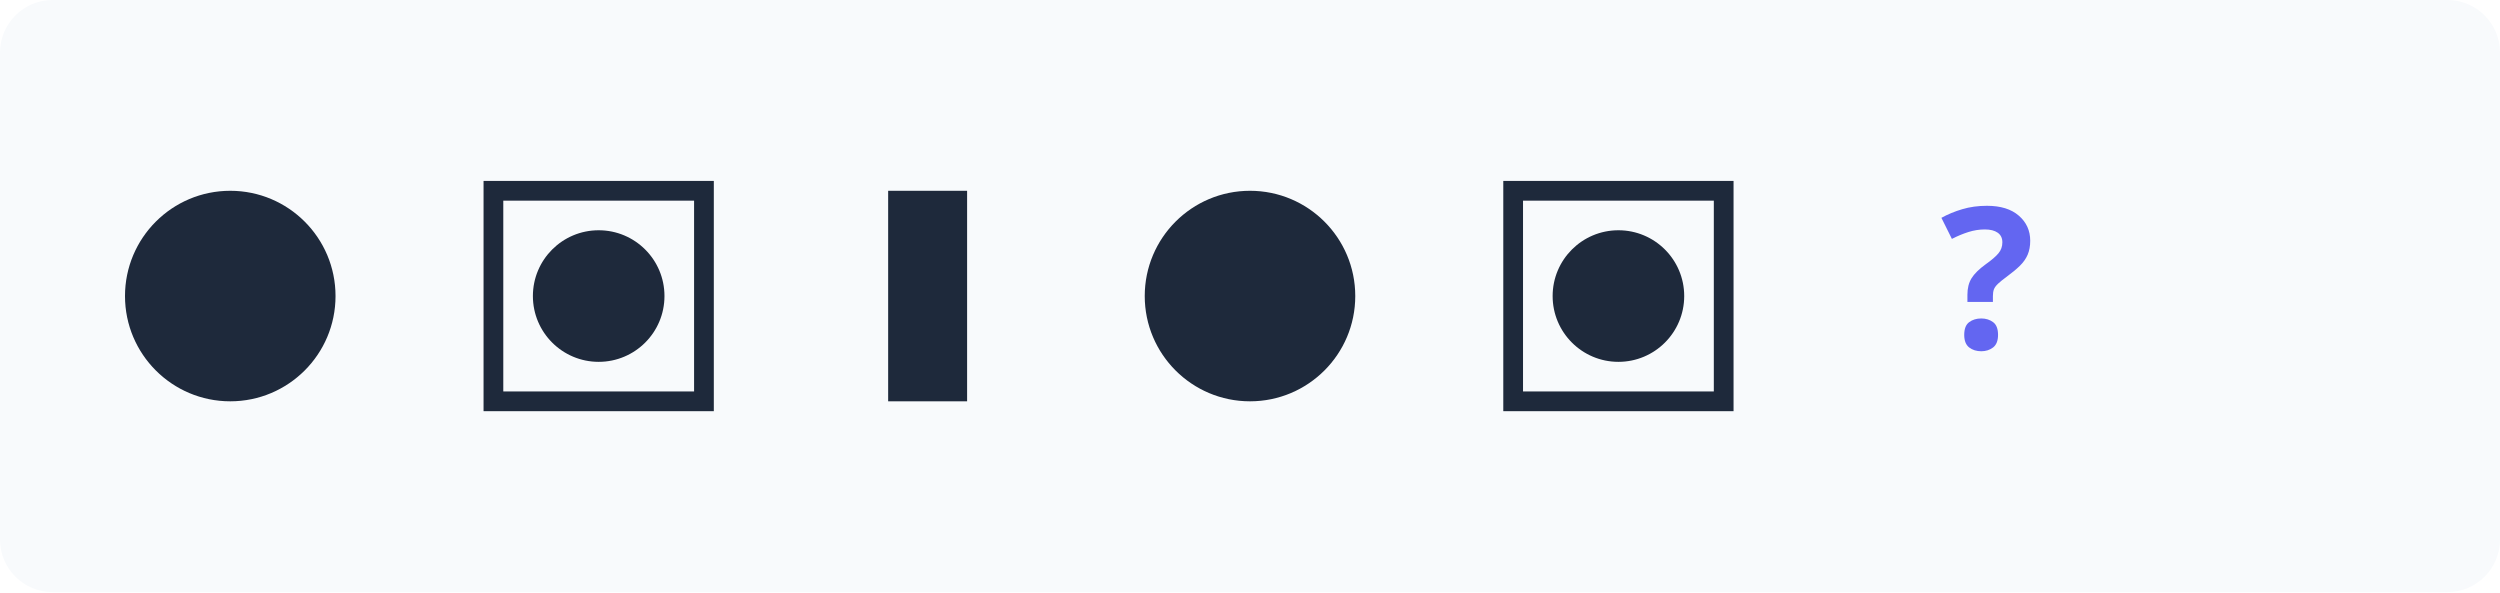
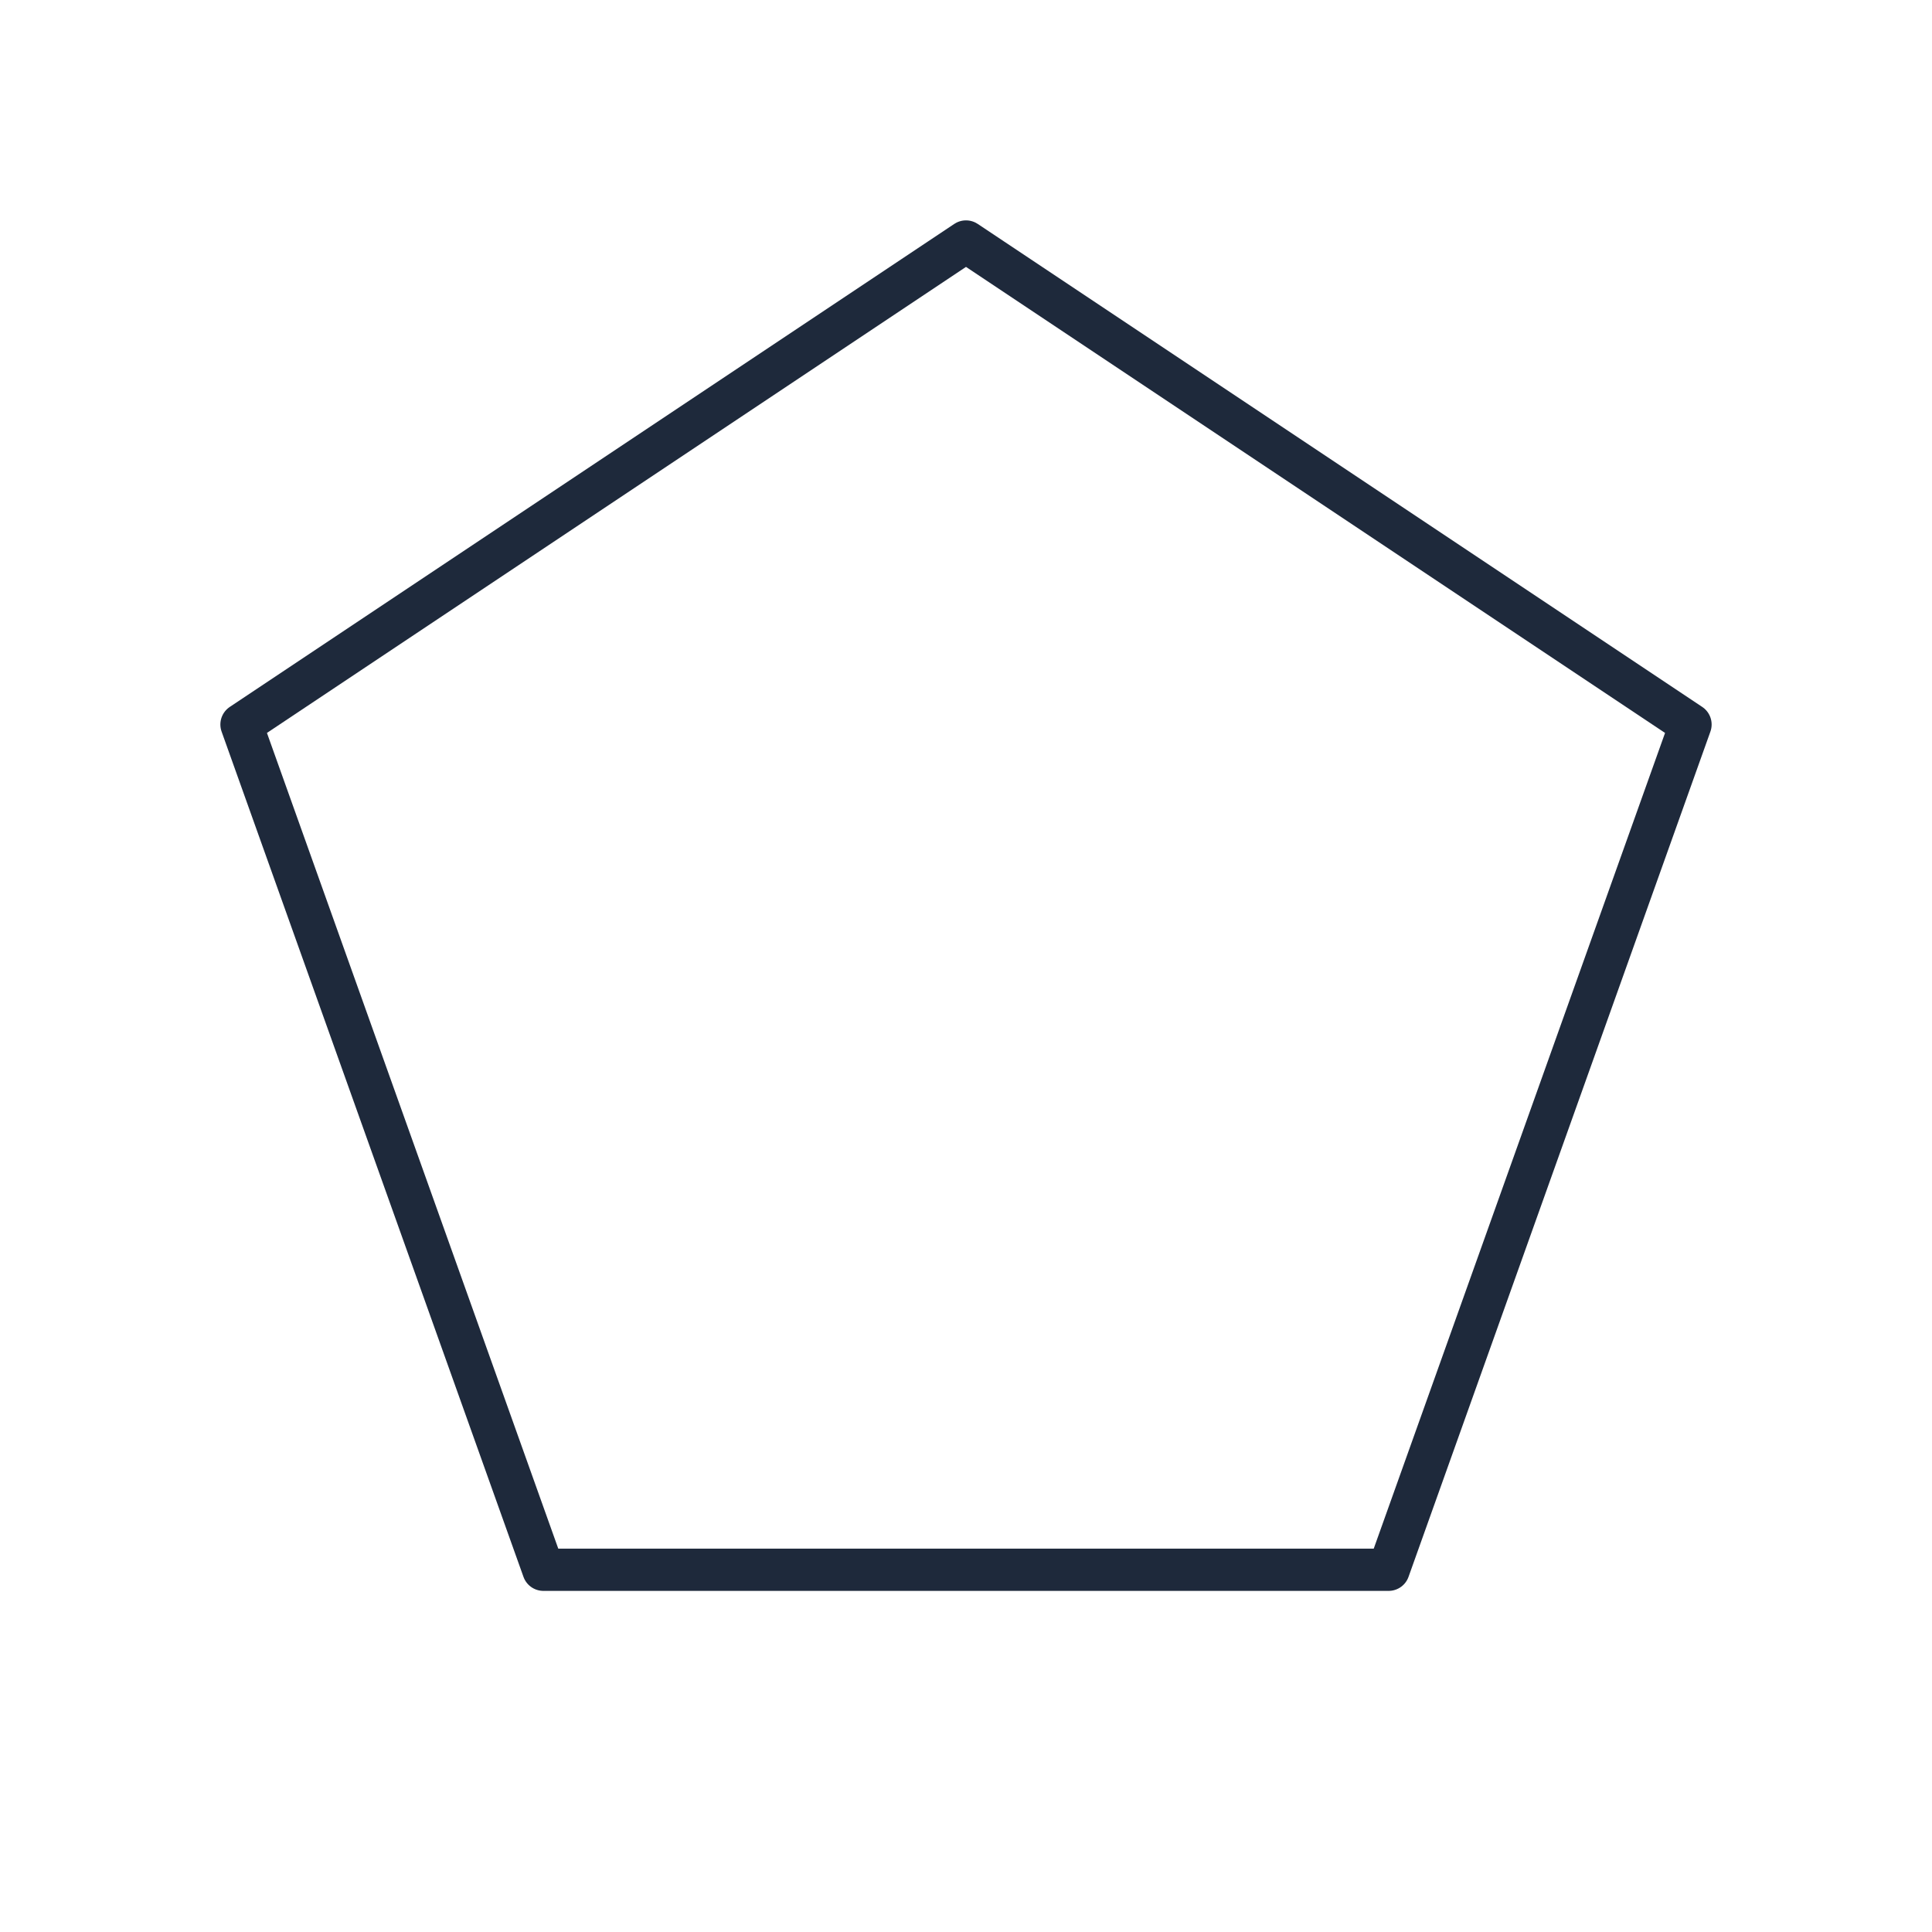
- <svg xmlns="http://www.w3.org/2000/svg" viewBox="0 0 380 90" width="100%" height="90">
-   <rect width="100%" height="100%" fill="#f8fafc" rx="8" />
-   <g transform="translate(15, 20)">
-     <circle cx="20" cy="25" r="16" fill="#1e293b" />
-     <rect x="60" y="9" width="32" height="32" fill="none" stroke="#1e293b" stroke-width="3" />
-     <circle cx="76" cy="25" r="10" fill="#1e293b" />
-     <rect x="120" y="9" width="12" height="32" fill="#1e293b" />
-     <circle cx="175" cy="25" r="16" fill="#1e293b" />
-     <rect x="215" y="9" width="32" height="32" fill="none" stroke="#1e293b" stroke-width="3" />
-     <circle cx="231" cy="25" r="10" fill="#1e293b" />
-     <text x="280" y="33" font-family="sans-serif" font-size="30" font-weight="bold" fill="#6366f1">?</text>
-   </g>
+ <svg xmlns="http://www.w3.org/2000/svg" viewBox="0 0 160 160" width="100%" height="150" style="background:#ffffff; border-radius:8px;">
+   <polygon points="80 20, 140 60, 115 130, 45 130, 20 60" fill="none" stroke="#1e293b" stroke-width="3.5" stroke-linejoin="round" />
</svg>
